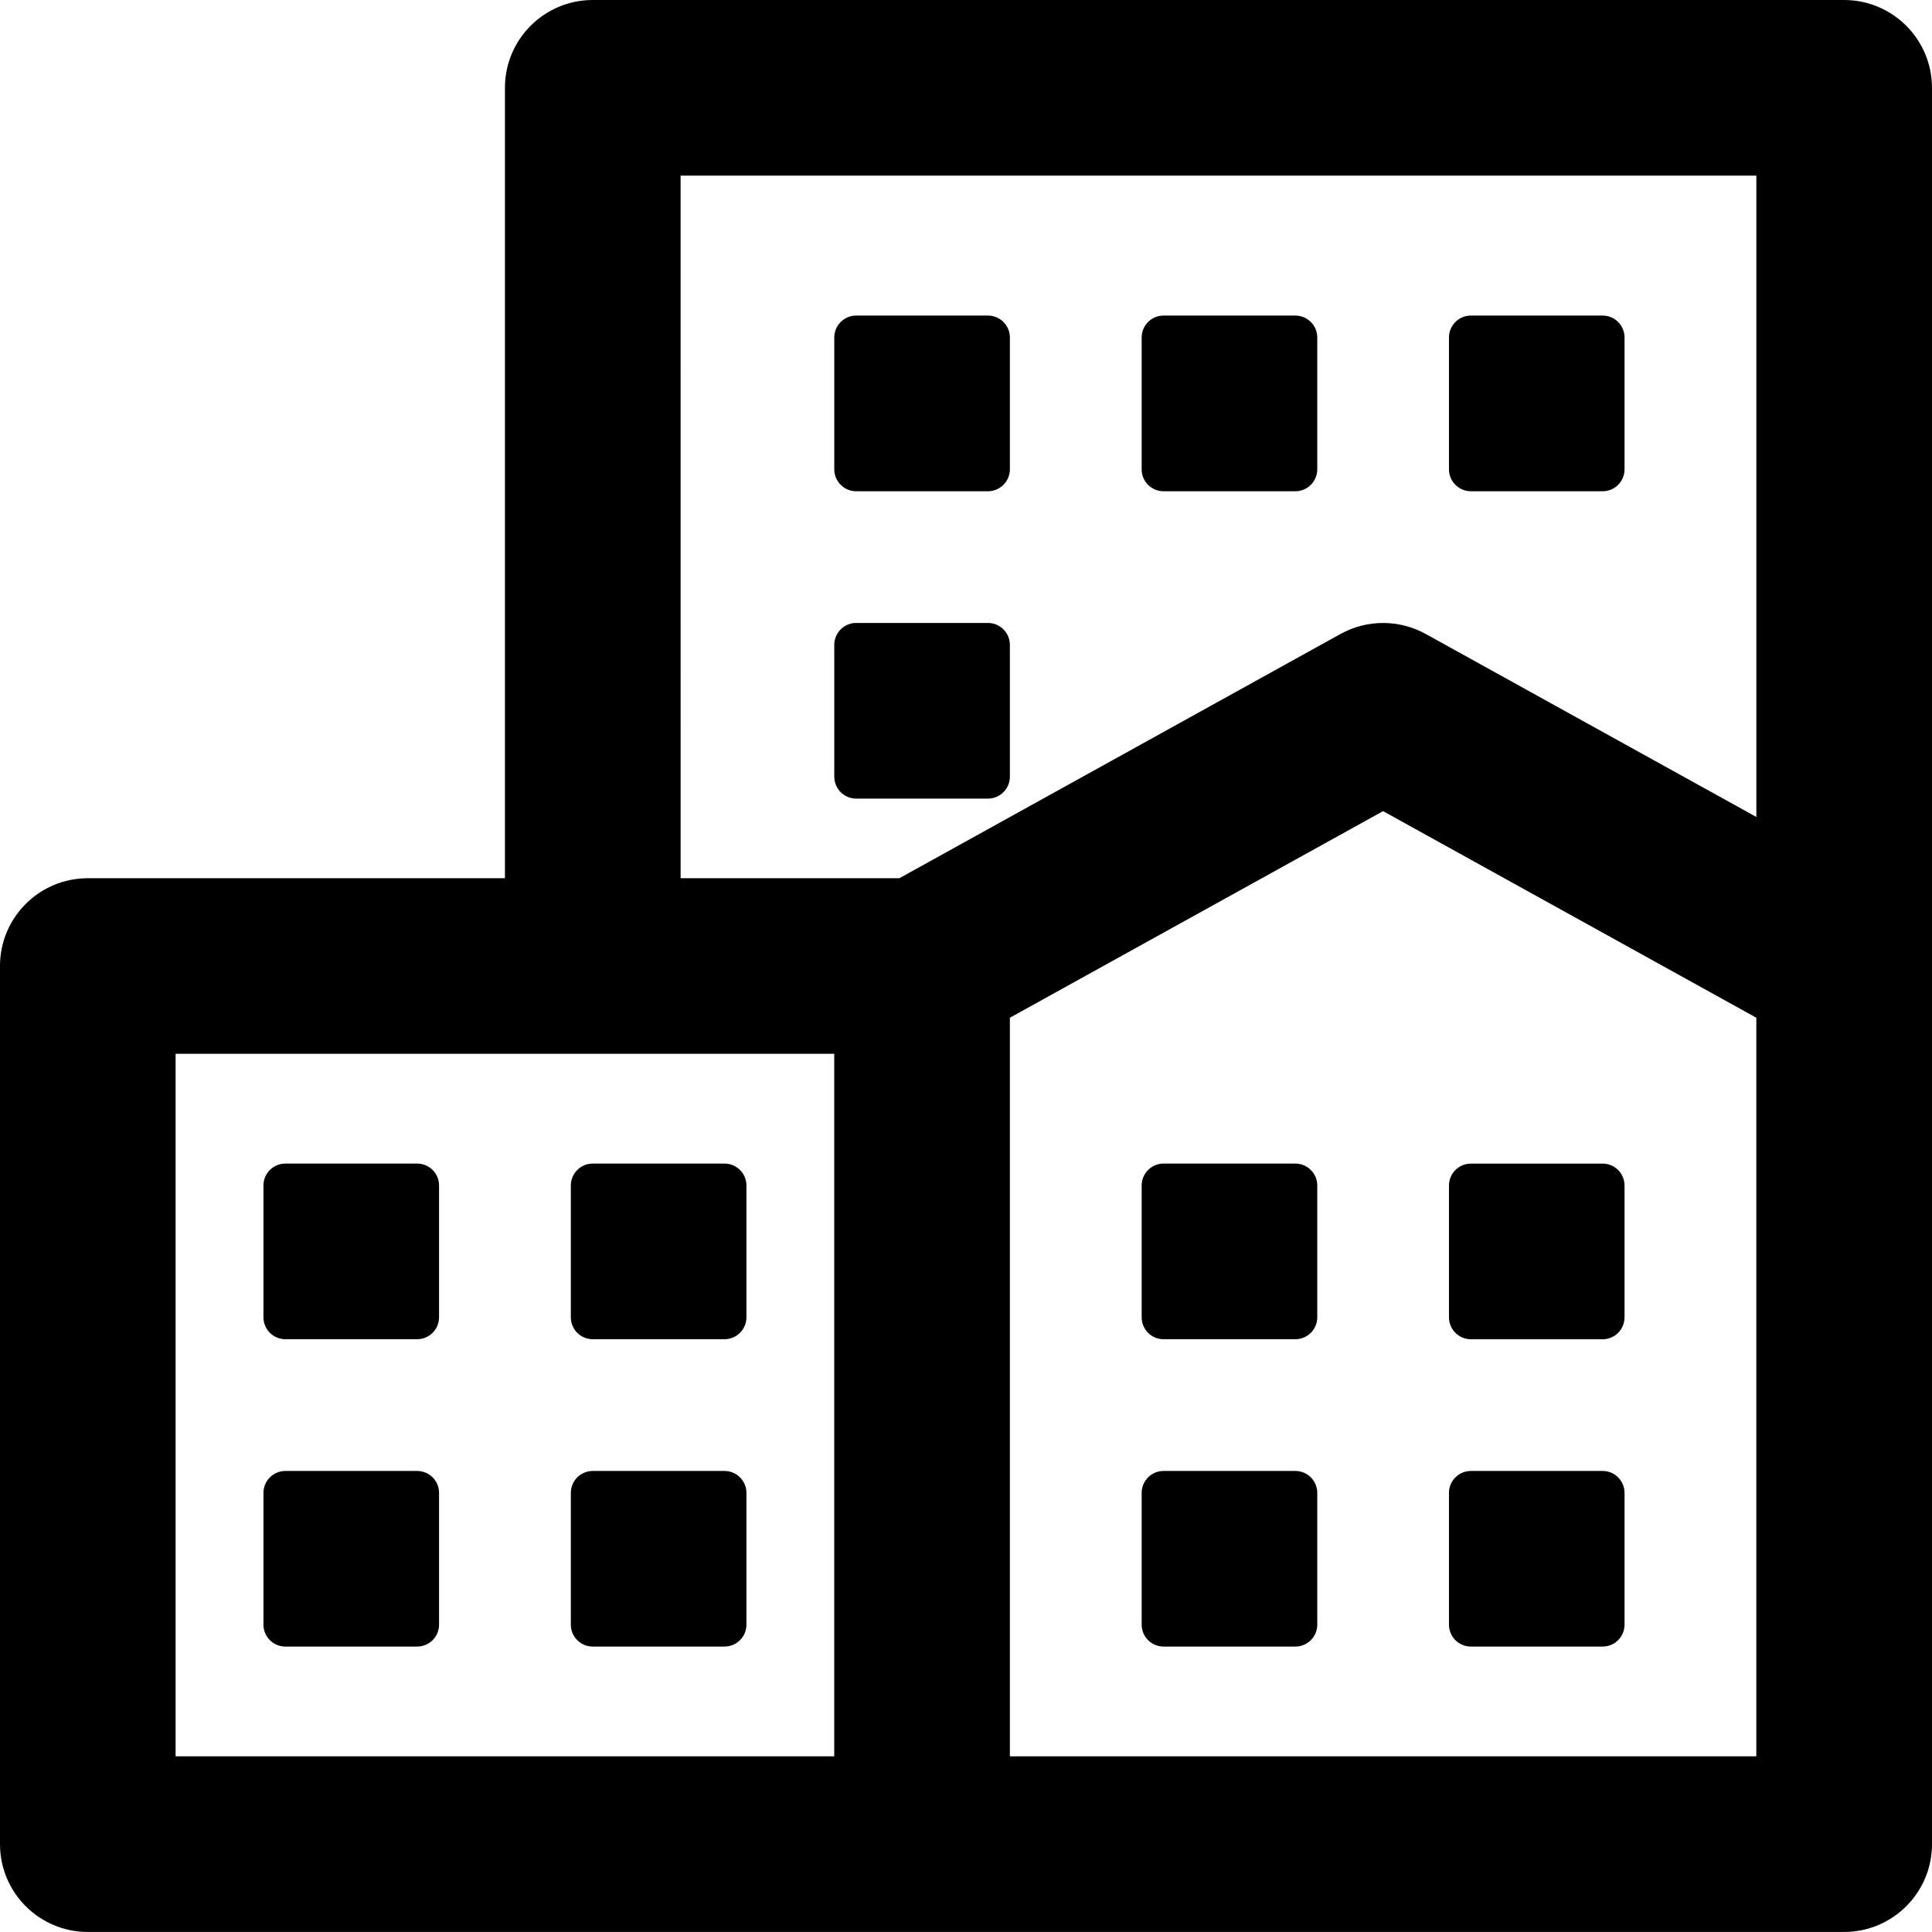
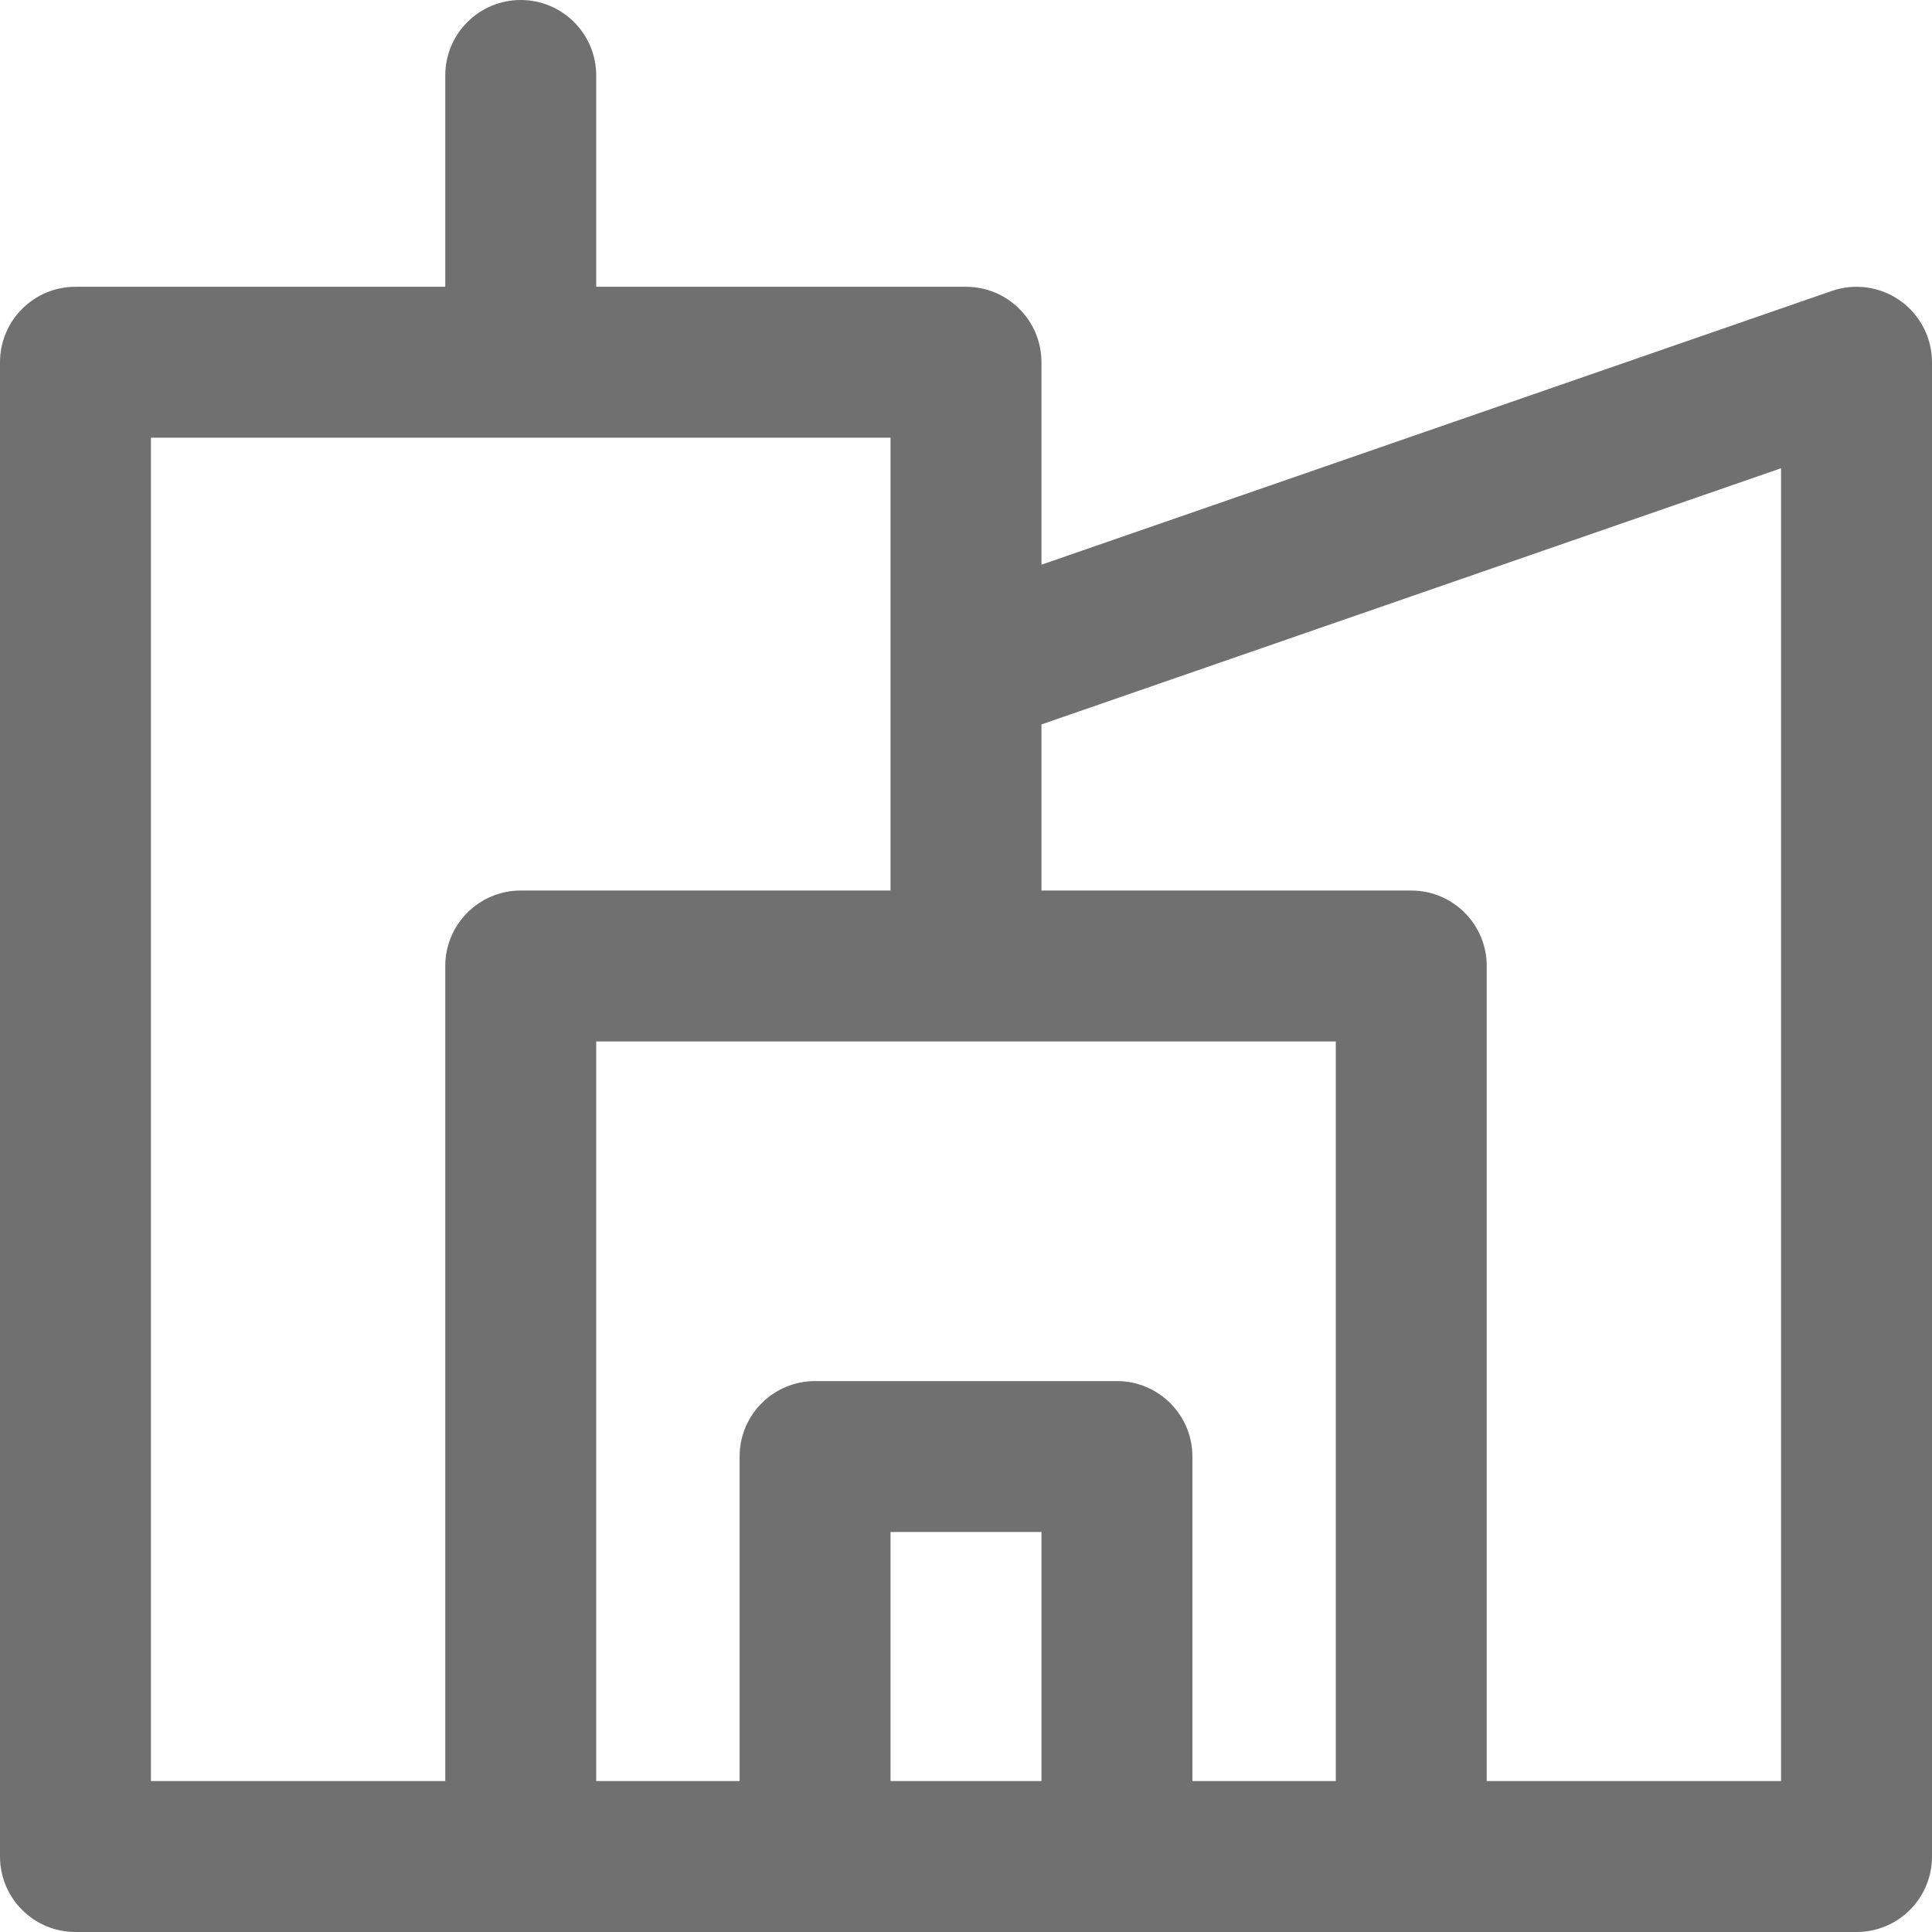
- <svg xmlns="http://www.w3.org/2000/svg" version="1.1" id="Capa_1" x="0px" y="0px" width="47.001px" height="47px" viewBox="0 0 47.001 47" style="enable-background:new 0 0 47.001 47;" xml:space="preserve">
+ <svg xmlns="http://www.w3.org/2000/svg" version="1.1" id="Capa_1" x="0px" y="0px" fill="#707070" viewBox="0 0 512 512" style="enable-background:new 0 0 512 512;" xml:space="preserve">
  <g>
-     <g id="Layer_1_135_">
-       <g>
-         <path d="M44.863,0H14.421c-1.181,0-2.137,0.957-2.137,2.136v19.229H2.137C0.957,21.365,0,22.32,0,23.5v21.364     C0,46.044,0.957,47,2.137,47h20.295h22.431c1.181,0,2.138-0.957,2.138-2.136V23.5V2.136C47,0.958,46.043,0,44.863,0z      M16.557,4.273h26.171v15.602l-8.045-4.453c-0.646-0.355-1.426-0.355-2.07,0L21.88,21.365h-5.322L16.557,4.273L16.557,4.273z      M4.272,25.636H14.42h5.875v17.091H4.272V25.636z M42.729,42.727H24.568V24.759l9.079-5.026l9.08,5.026v17.968H42.729z" />
-         <path d="M10.147,28.307H6.943c-0.295,0-0.534,0.239-0.534,0.534v3.205c0,0.295,0.239,0.534,0.534,0.534h3.204     c0.296,0,0.534-0.239,0.534-0.534v-3.205C10.682,28.546,10.443,28.307,10.147,28.307z" />
-         <path d="M17.625,28.307h-3.204c-0.296,0-0.534,0.239-0.534,0.534v3.205c0,0.295,0.238,0.534,0.534,0.534h3.204     c0.295,0,0.534-0.239,0.534-0.534v-3.205C18.159,28.546,17.92,28.307,17.625,28.307z" />
-         <path d="M10.147,35.785H6.943c-0.295,0-0.534,0.239-0.534,0.534v3.205c0,0.295,0.239,0.533,0.534,0.533h3.204     c0.296,0,0.534-0.238,0.534-0.533v-3.205C10.682,36.024,10.443,35.785,10.147,35.785z" />
-         <path d="M17.625,35.785h-3.204c-0.296,0-0.534,0.239-0.534,0.534v3.205c0,0.295,0.238,0.533,0.534,0.533h3.204     c0.295,0,0.534-0.238,0.534-0.533v-3.205C18.159,36.024,17.92,35.785,17.625,35.785z" />
-         <path d="M31.512,28.307h-3.205c-0.295,0-0.533,0.239-0.533,0.534v3.205c0,0.295,0.238,0.534,0.533,0.534h3.205     c0.295,0,0.534-0.239,0.534-0.534v-3.205C32.046,28.546,31.807,28.307,31.512,28.307z" />
-         <path d="M35.784,32.581h3.204c0.296,0,0.533-0.239,0.533-0.534v-3.205c0-0.295-0.237-0.534-0.533-0.534h-3.204     c-0.296,0-0.534,0.239-0.534,0.534v3.205C35.25,32.341,35.488,32.581,35.784,32.581z" />
-         <path d="M31.512,35.785h-3.205c-0.295,0-0.533,0.239-0.533,0.534v3.205c0,0.295,0.238,0.533,0.533,0.533h3.205     c0.295,0,0.534-0.238,0.534-0.533v-3.205C32.046,36.024,31.807,35.785,31.512,35.785z" />
-         <path d="M35.784,40.057h3.204c0.296,0,0.533-0.238,0.533-0.533v-3.205c0-0.295-0.237-0.534-0.533-0.534h-3.204     c-0.296,0-0.534,0.239-0.534,0.534v3.205C35.25,39.819,35.488,40.057,35.784,40.057z" />
-         <path d="M20.829,11.951h3.205c0.295,0,0.534-0.239,0.534-0.534V8.211c0-0.295-0.239-0.534-0.534-0.534h-3.205     c-0.295,0-0.533,0.239-0.533,0.534v3.205C20.296,11.711,20.534,11.951,20.829,11.951z" />
-         <path d="M28.307,11.951h3.205c0.295,0,0.534-0.239,0.534-0.534V8.211c0-0.295-0.239-0.534-0.534-0.534h-3.205     c-0.295,0-0.533,0.239-0.533,0.534v3.205C27.771,11.711,28.012,11.951,28.307,11.951z" />
-         <path d="M24.034,19.428c0.295,0,0.534-0.239,0.534-0.534v-3.205c0-0.295-0.239-0.534-0.534-0.534h-3.205     c-0.295,0-0.533,0.239-0.533,0.534v3.205c0,0.295,0.238,0.534,0.533,0.534H24.034z" />
-         <path d="M35.784,11.951h3.204c0.296,0,0.533-0.239,0.533-0.534V8.211c0-0.295-0.237-0.534-0.533-0.534h-3.204     c-0.296,0-0.534,0.239-0.534,0.534v3.205C35.25,11.711,35.488,11.951,35.784,11.951z" />
-       </g>
+     <g>
+       <path d="M503.6,79.707c-5.272-3.752-12.032-4.724-18.146-2.605L276,149.651V96c0-11.046-8.954-20-20-20h-98V20    c0-11.046-8.954-20-20-20s-20,8.954-20,20v56H20C8.954,76,0,84.954,0,96v396c0,11.046,8.954,20,20,20c103.016,0,376.178,0,472,0    c11.046,0,20-8.954,20-20V96C512,89.53,508.87,83.459,503.6,79.707z M118,256v216H40V116h196v120h-98    C126.954,236,118,244.954,118,256z M276,472h-40v-65.999h40V472z M354,472h-38v-85.999c0-11.046-8.954-20-20-20h-80    c-11.046,0-20,8.954-20,20V472h-38V276h196V472z M472,472h-78V256c0-11.046-8.954-20-20-20h-98v-44.018l196-67.889V472z" />
    </g>
  </g>
-   <g>
- </g>
-   <g>
- </g>
-   <g>
- </g>
-   <g>
- </g>
-   <g>
- </g>
-   <g>
- </g>
-   <g>
- </g>
-   <g>
- </g>
-   <g>
- </g>
-   <g>
- </g>
-   <g>
- </g>
-   <g>
- </g>
-   <g>
- </g>
-   <g>
- </g>
-   <g>
- </g>
</svg>
